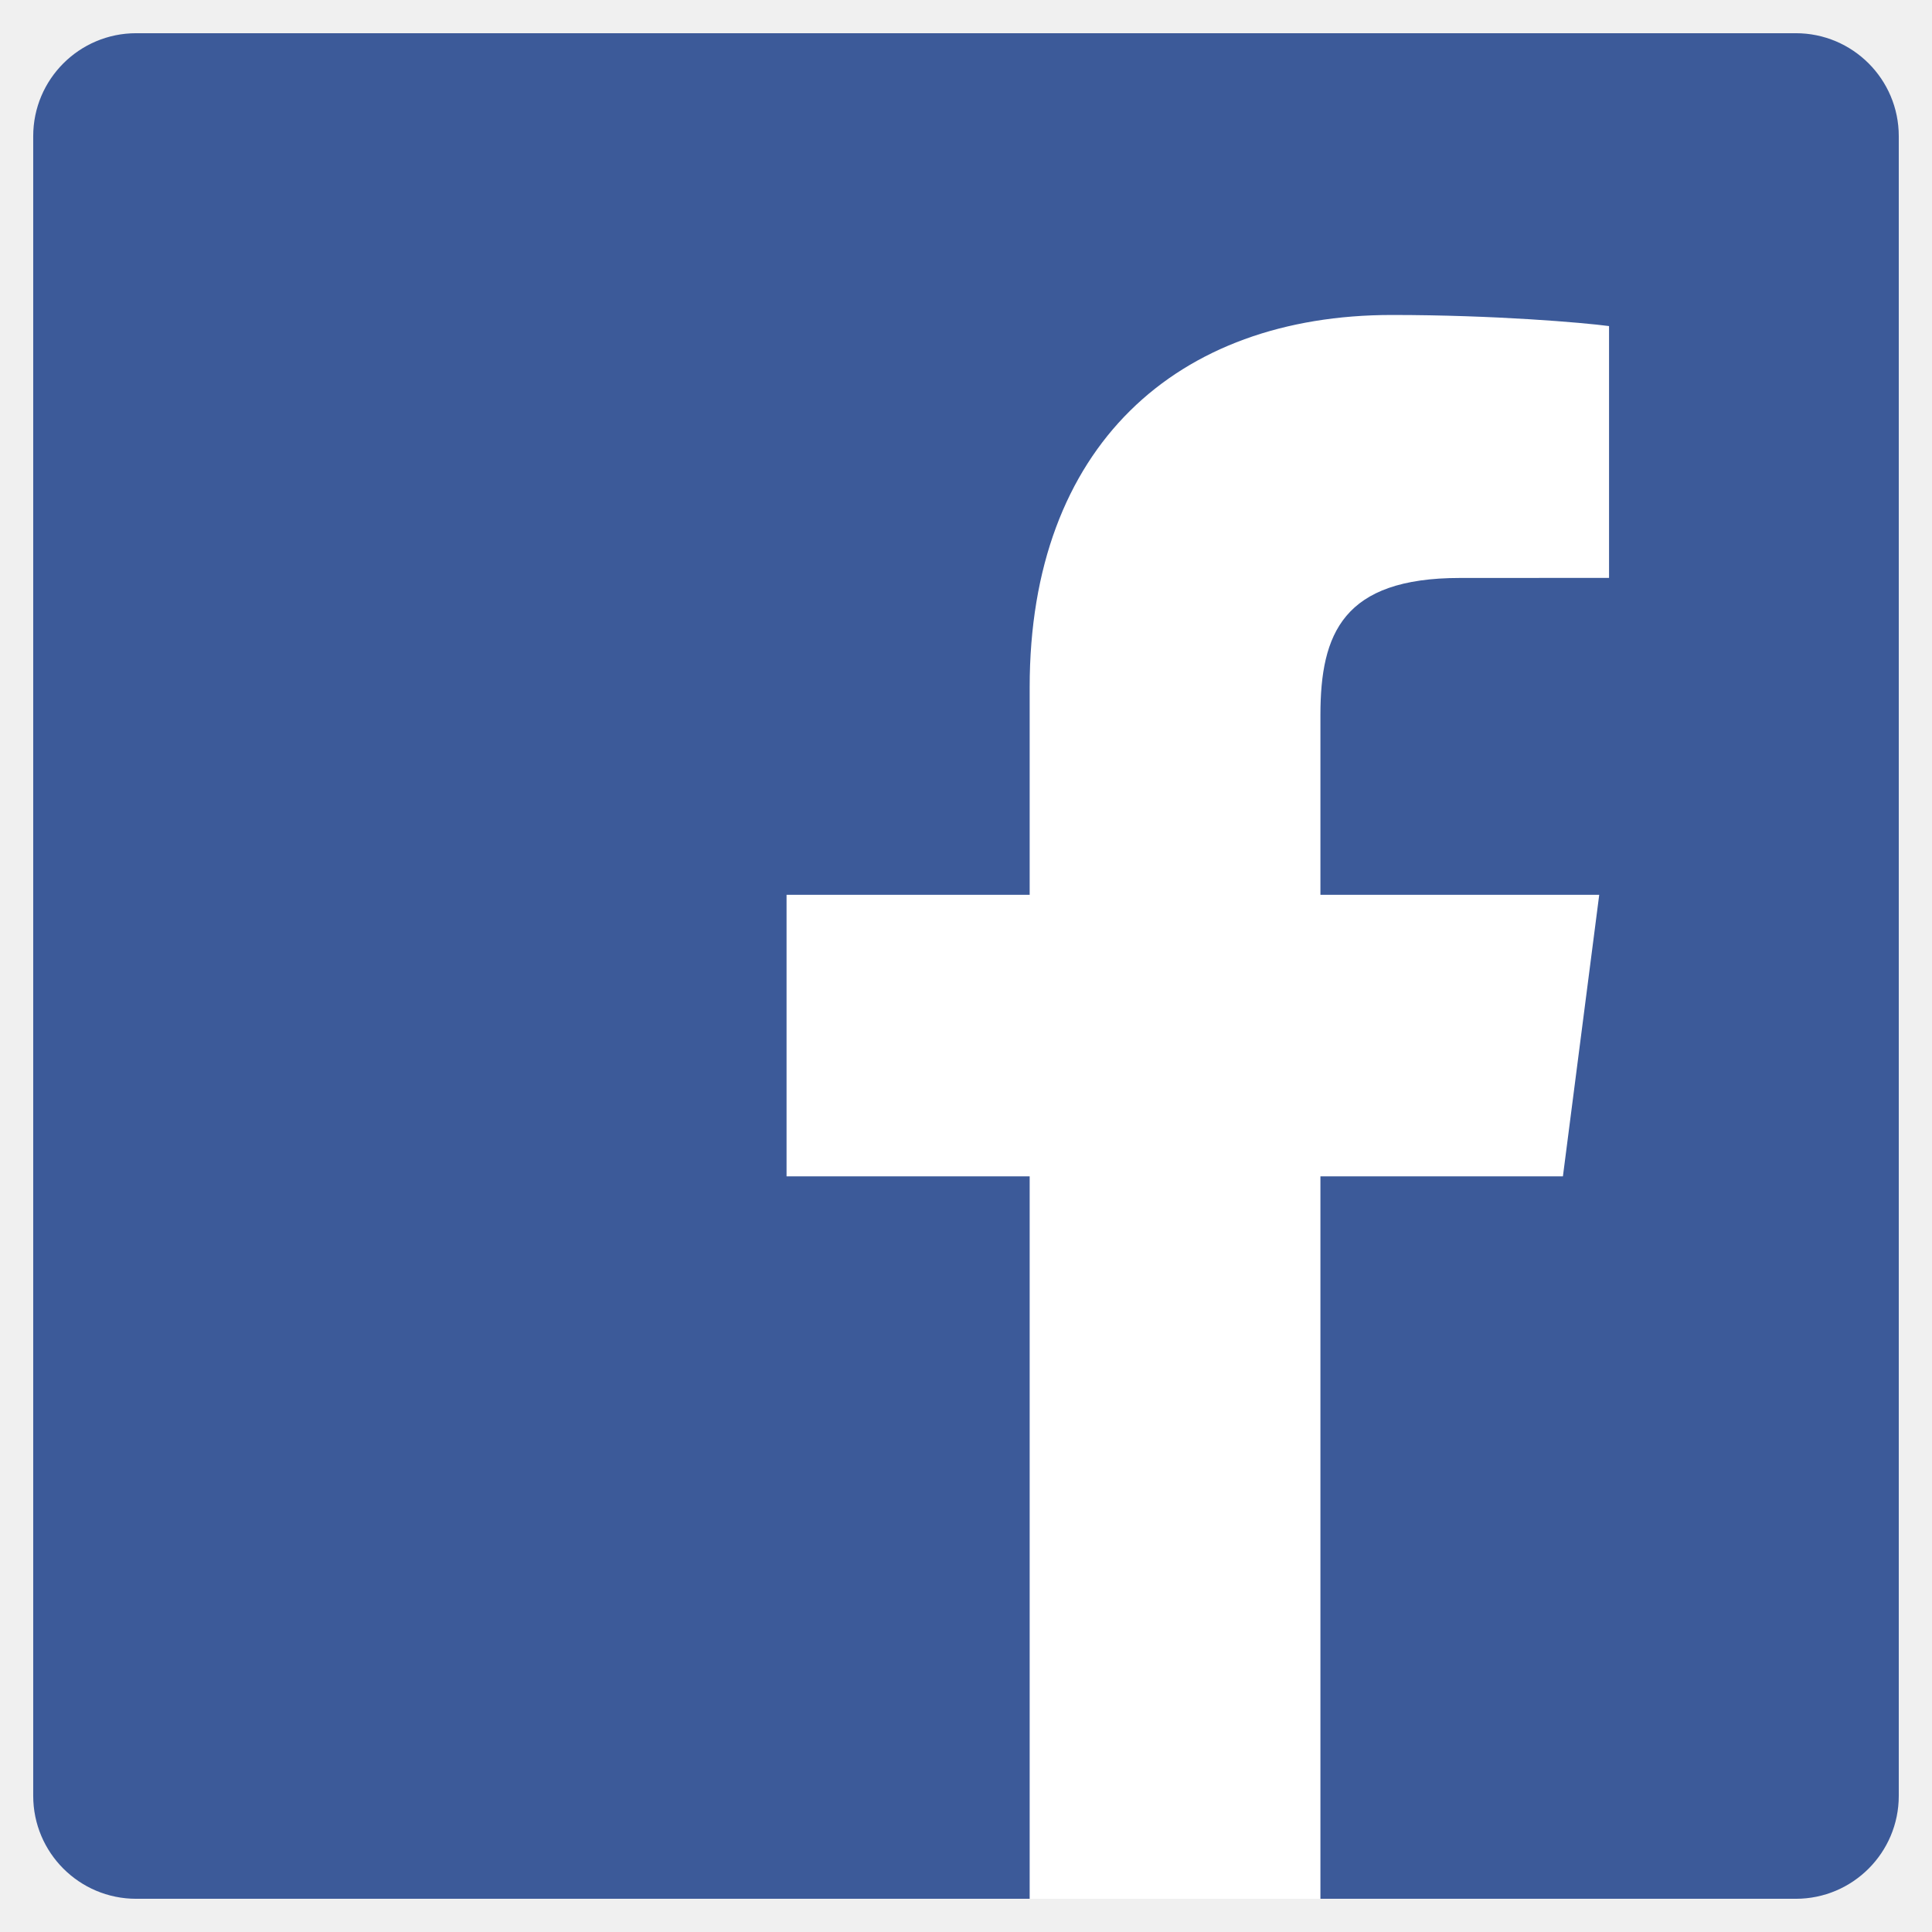
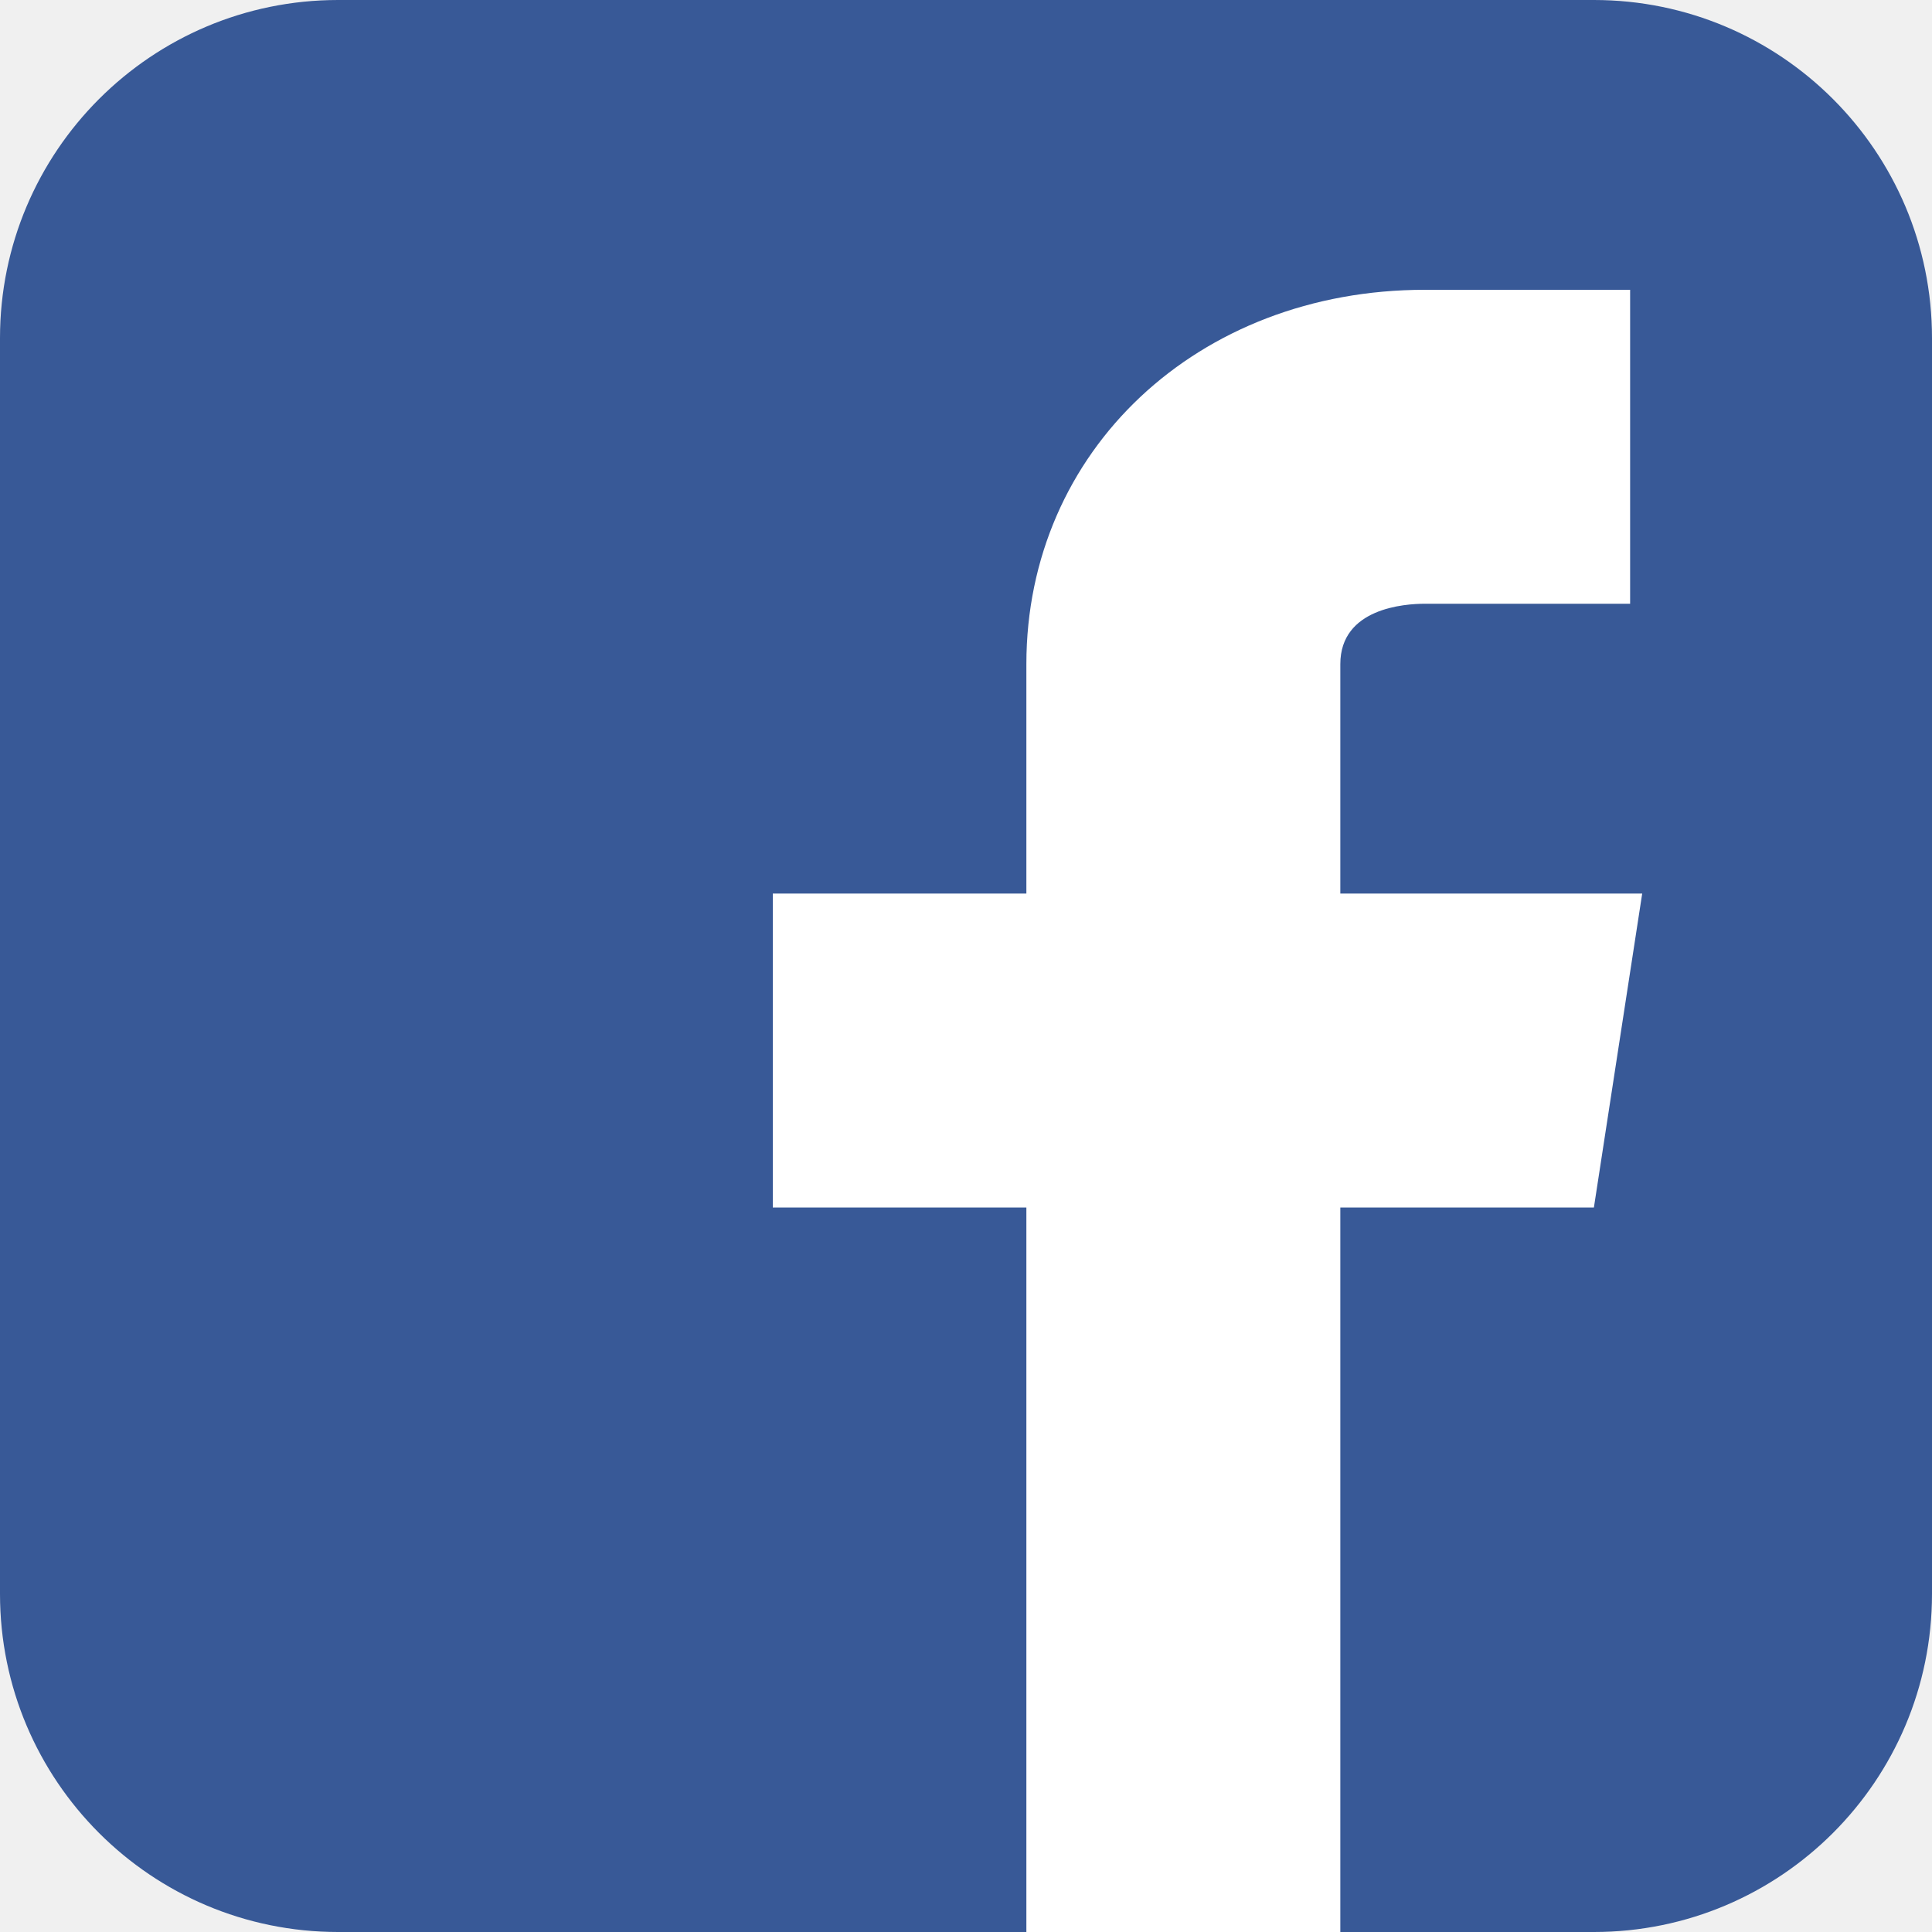
- <svg xmlns="http://www.w3.org/2000/svg" version="1.1" id="Layer_1" x="0px" y="0px" width="266.893px" height="266.895px" viewBox="0 0 266.893 266.895" enable-background="new 0 0 266.893 266.895" xml:space="preserve">
-   <path id="Blue_1_" fill="#3C5A99" d="M248.082,262.307c7.854,0,14.223-6.369,14.223-14.225V18.812  c0-7.857-6.368-14.224-14.223-14.224H18.812c-7.857,0-14.224,6.367-14.224,14.224v229.27c0,7.855,6.366,14.225,14.224,14.225  H248.082z" />
-   <path id="f" fill="#FFFFFF" d="M182.409,262.307v-99.803h33.499l5.016-38.895h-38.515V98.777c0-11.261,3.127-18.935,19.275-18.935  l20.596-0.009V45.045c-3.562-0.474-15.788-1.533-30.012-1.533c-29.695,0-50.025,18.126-50.025,51.413v28.684h-33.585v38.895h33.585  v99.803H182.409z" />
+ <svg xmlns="http://www.w3.org/2000/svg" data-name="1-facebook" id="_1-facebook" viewBox="0 0 64 64">
+   <defs>
+     <style>.cls-1{fill:#385997;}.cls-2{fill:#fff;}</style>
+   </defs>
+   <rect class="cls-1" height="64" rx="11.2" ry="11.2" width="64" />
+   <path class="cls-2" d="M54.4,29.6h-10V22c0-1.86,2.14-2,2.8-2H54V9.6H47.2C39.67,9.6,34,14.93,34,22v7.6H25.6V40H34V64H44.4V40h8.4Z" />
</svg>
